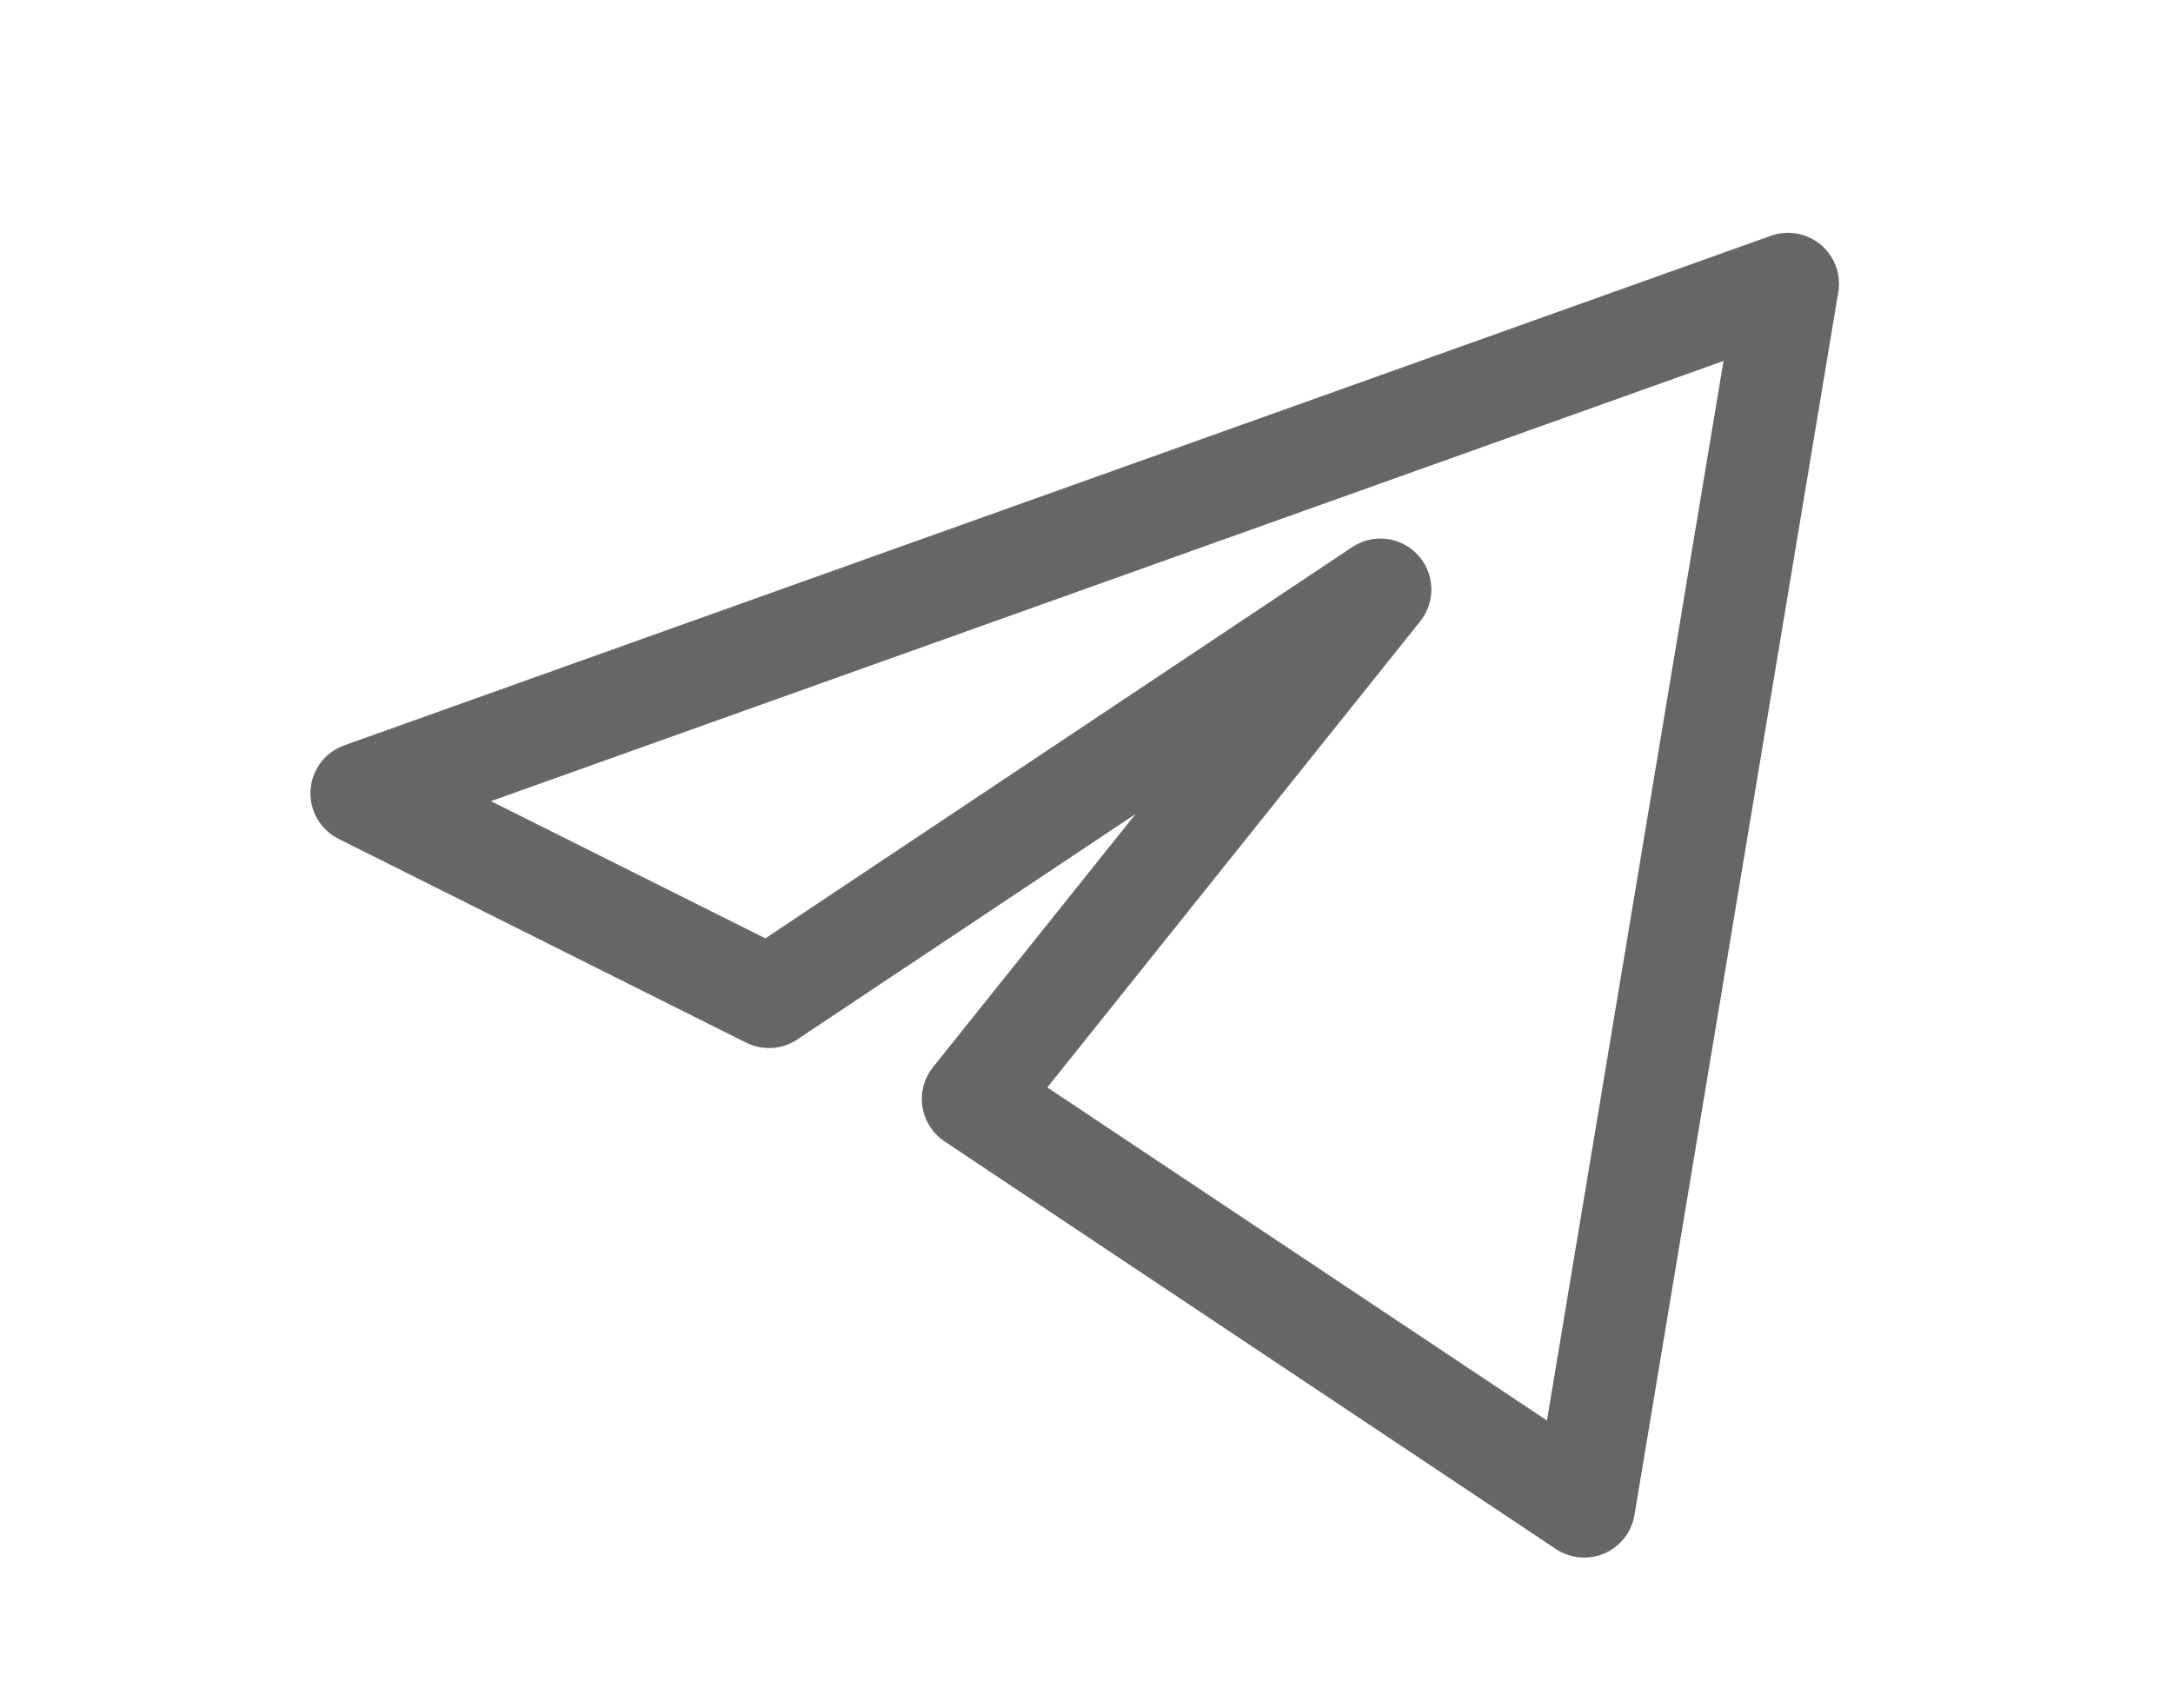
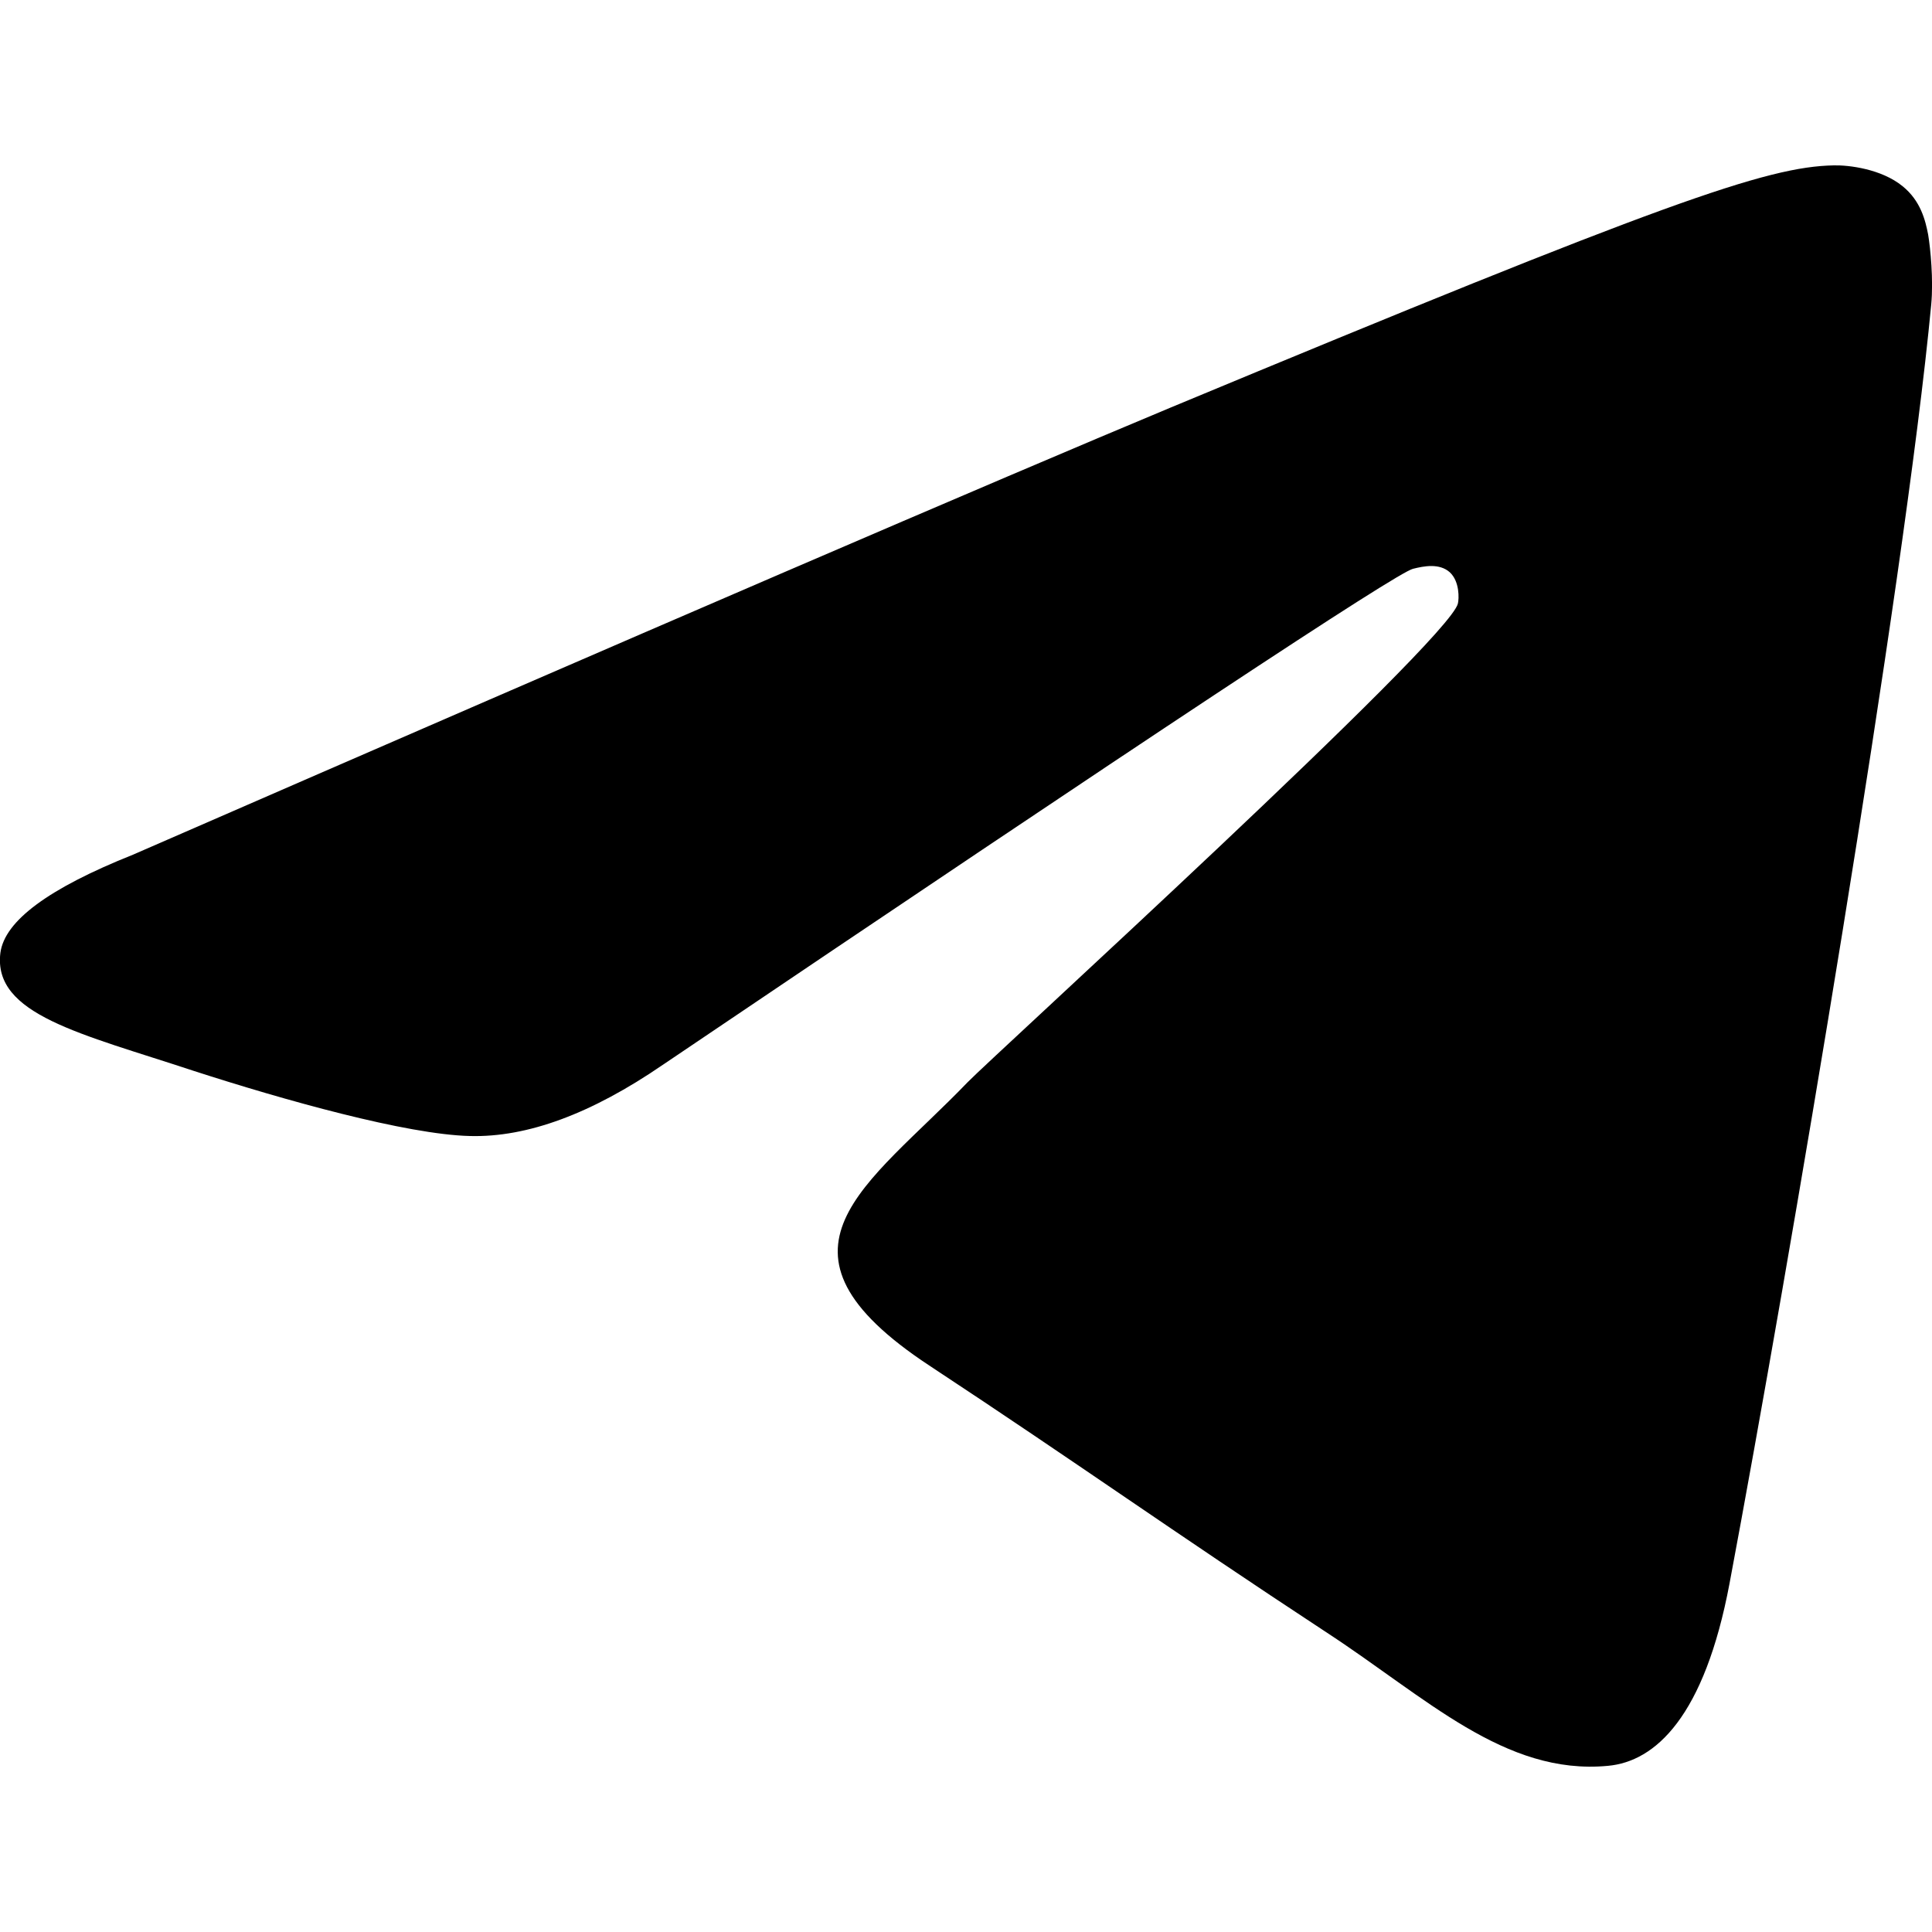
- <svg xmlns="http://www.w3.org/2000/svg" width="28" height="22" viewBox="0 0 28 22" fill="none">
-   <path fill-rule="evenodd" clip-rule="evenodd" d="M23.461 3.153C23.639 3.302 23.726 3.535 23.687 3.764L21.061 19.521C21.024 19.741 20.879 19.927 20.674 20.016C20.47 20.105 20.235 20.083 20.049 19.96L12.171 14.707C12.018 14.605 11.915 14.444 11.886 14.262C11.858 14.08 11.907 13.895 12.022 13.751L14.633 10.488L10.273 13.394C10.077 13.525 9.826 13.541 9.615 13.435L4.363 10.809C4.128 10.691 3.985 10.445 4.001 10.182C4.017 9.92 4.188 9.692 4.436 9.604L22.819 3.038C23.038 2.96 23.282 3.004 23.461 3.153ZM6.326 10.323L9.862 12.091L17.423 7.05C17.692 6.87 18.052 6.913 18.271 7.152C18.49 7.391 18.502 7.753 18.3 8.006L13.495 14.012L19.933 18.304L22.208 4.651L6.326 10.323Z" fill="#666666" />
+ <svg xmlns="http://www.w3.org/2000/svg" width="500" height="500" viewBox="0 0 500 500">
+   <path d="M34.4,221.2c134.2-58.5,223.7-97,268.5-115.7c127.9-53.2,154.4-62.4,171.7-62.7  c3.8-0.1,12.3,0.9,17.8,5.4c4.7,3.8,5.9,8.9,6.6,12.5c0.6,3.6,1.4,11.7,0.8,18.1c-6.9,72.8-36.9,249.5-52.2,331  c-6.5,34.5-19.2,46.1-31.5,47.2c-26.7,2.5-47-17.7-72.9-34.6c-40.5-26.6-63.4-43.1-102.7-69c-45.5-30-16-46.4,9.9-73.3  c6.8-7,124.6-114.2,126.9-123.9c0.3-1.2,0.5-5.7-2.1-8.1c-2.7-2.4-6.7-1.6-9.5-0.9c-4.1,0.9-68.8,43.7-194.2,128.4  c-18.4,12.6-35,18.8-49.9,18.4c-16.4-0.4-48.1-9.3-71.6-16.9C21,267.5-1.9,262.6,0.1,246.6C1.2,238.3,12.6,229.9,34.4,221.2z" />
</svg>
